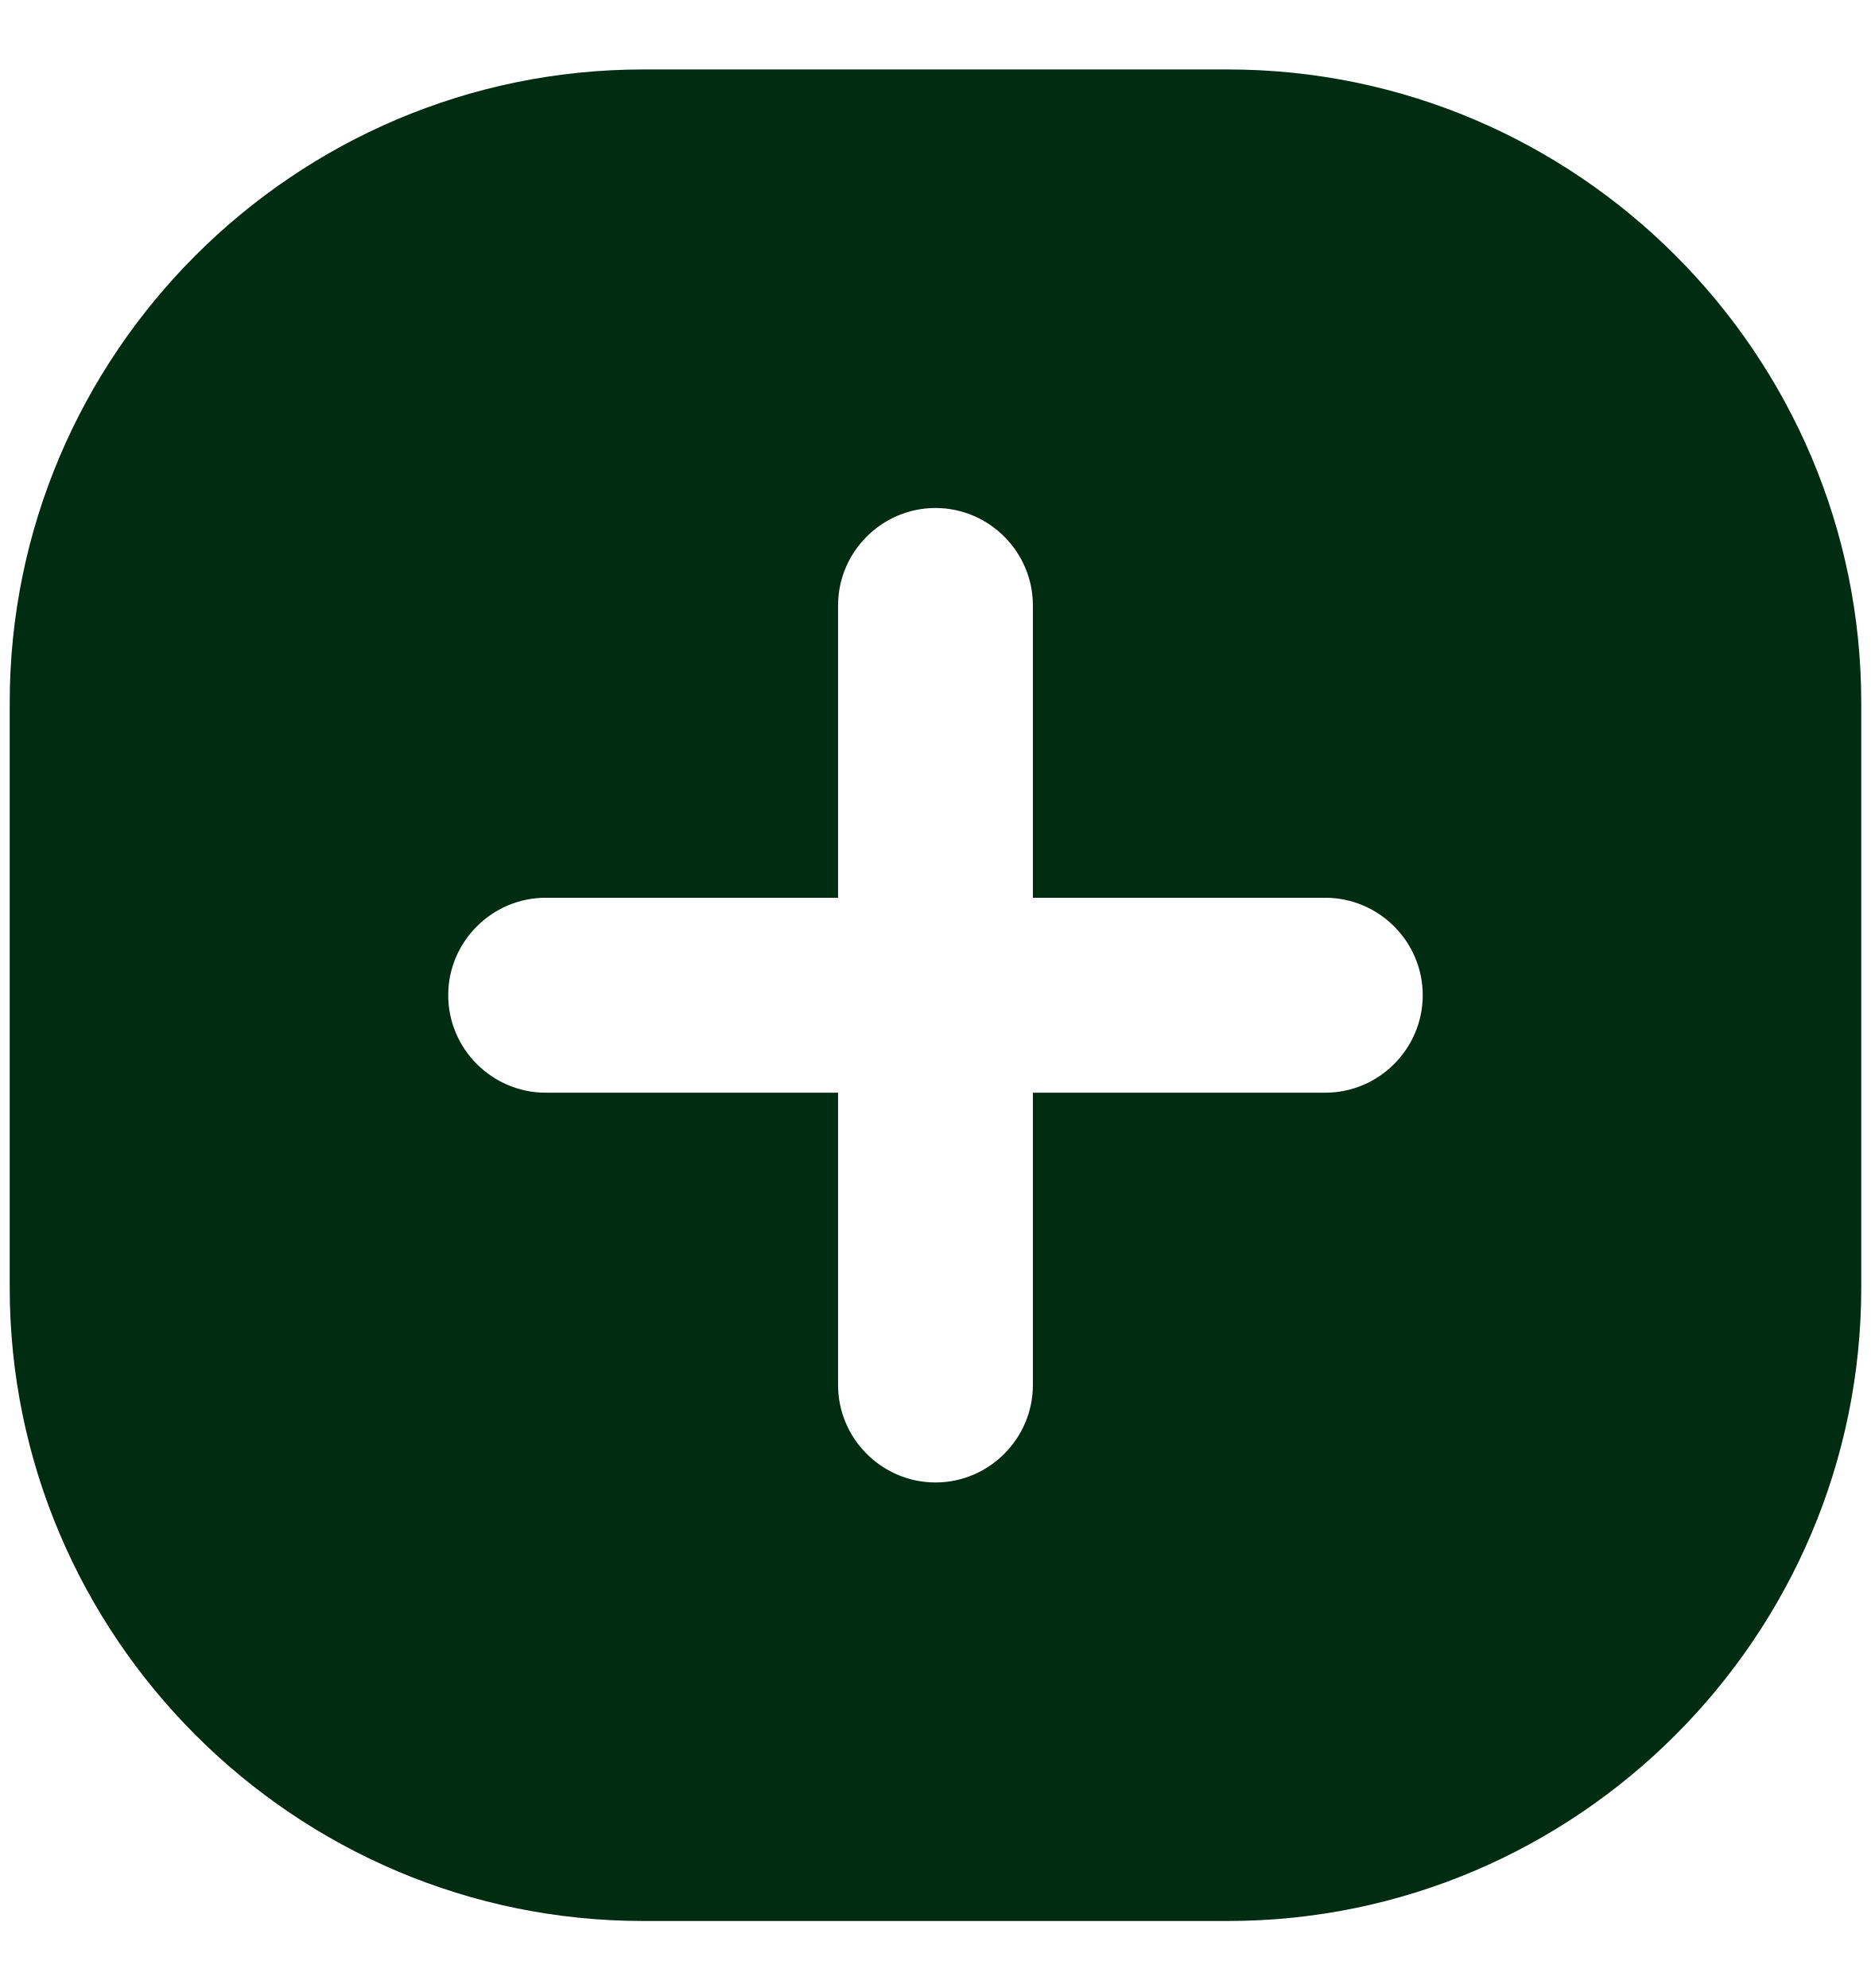
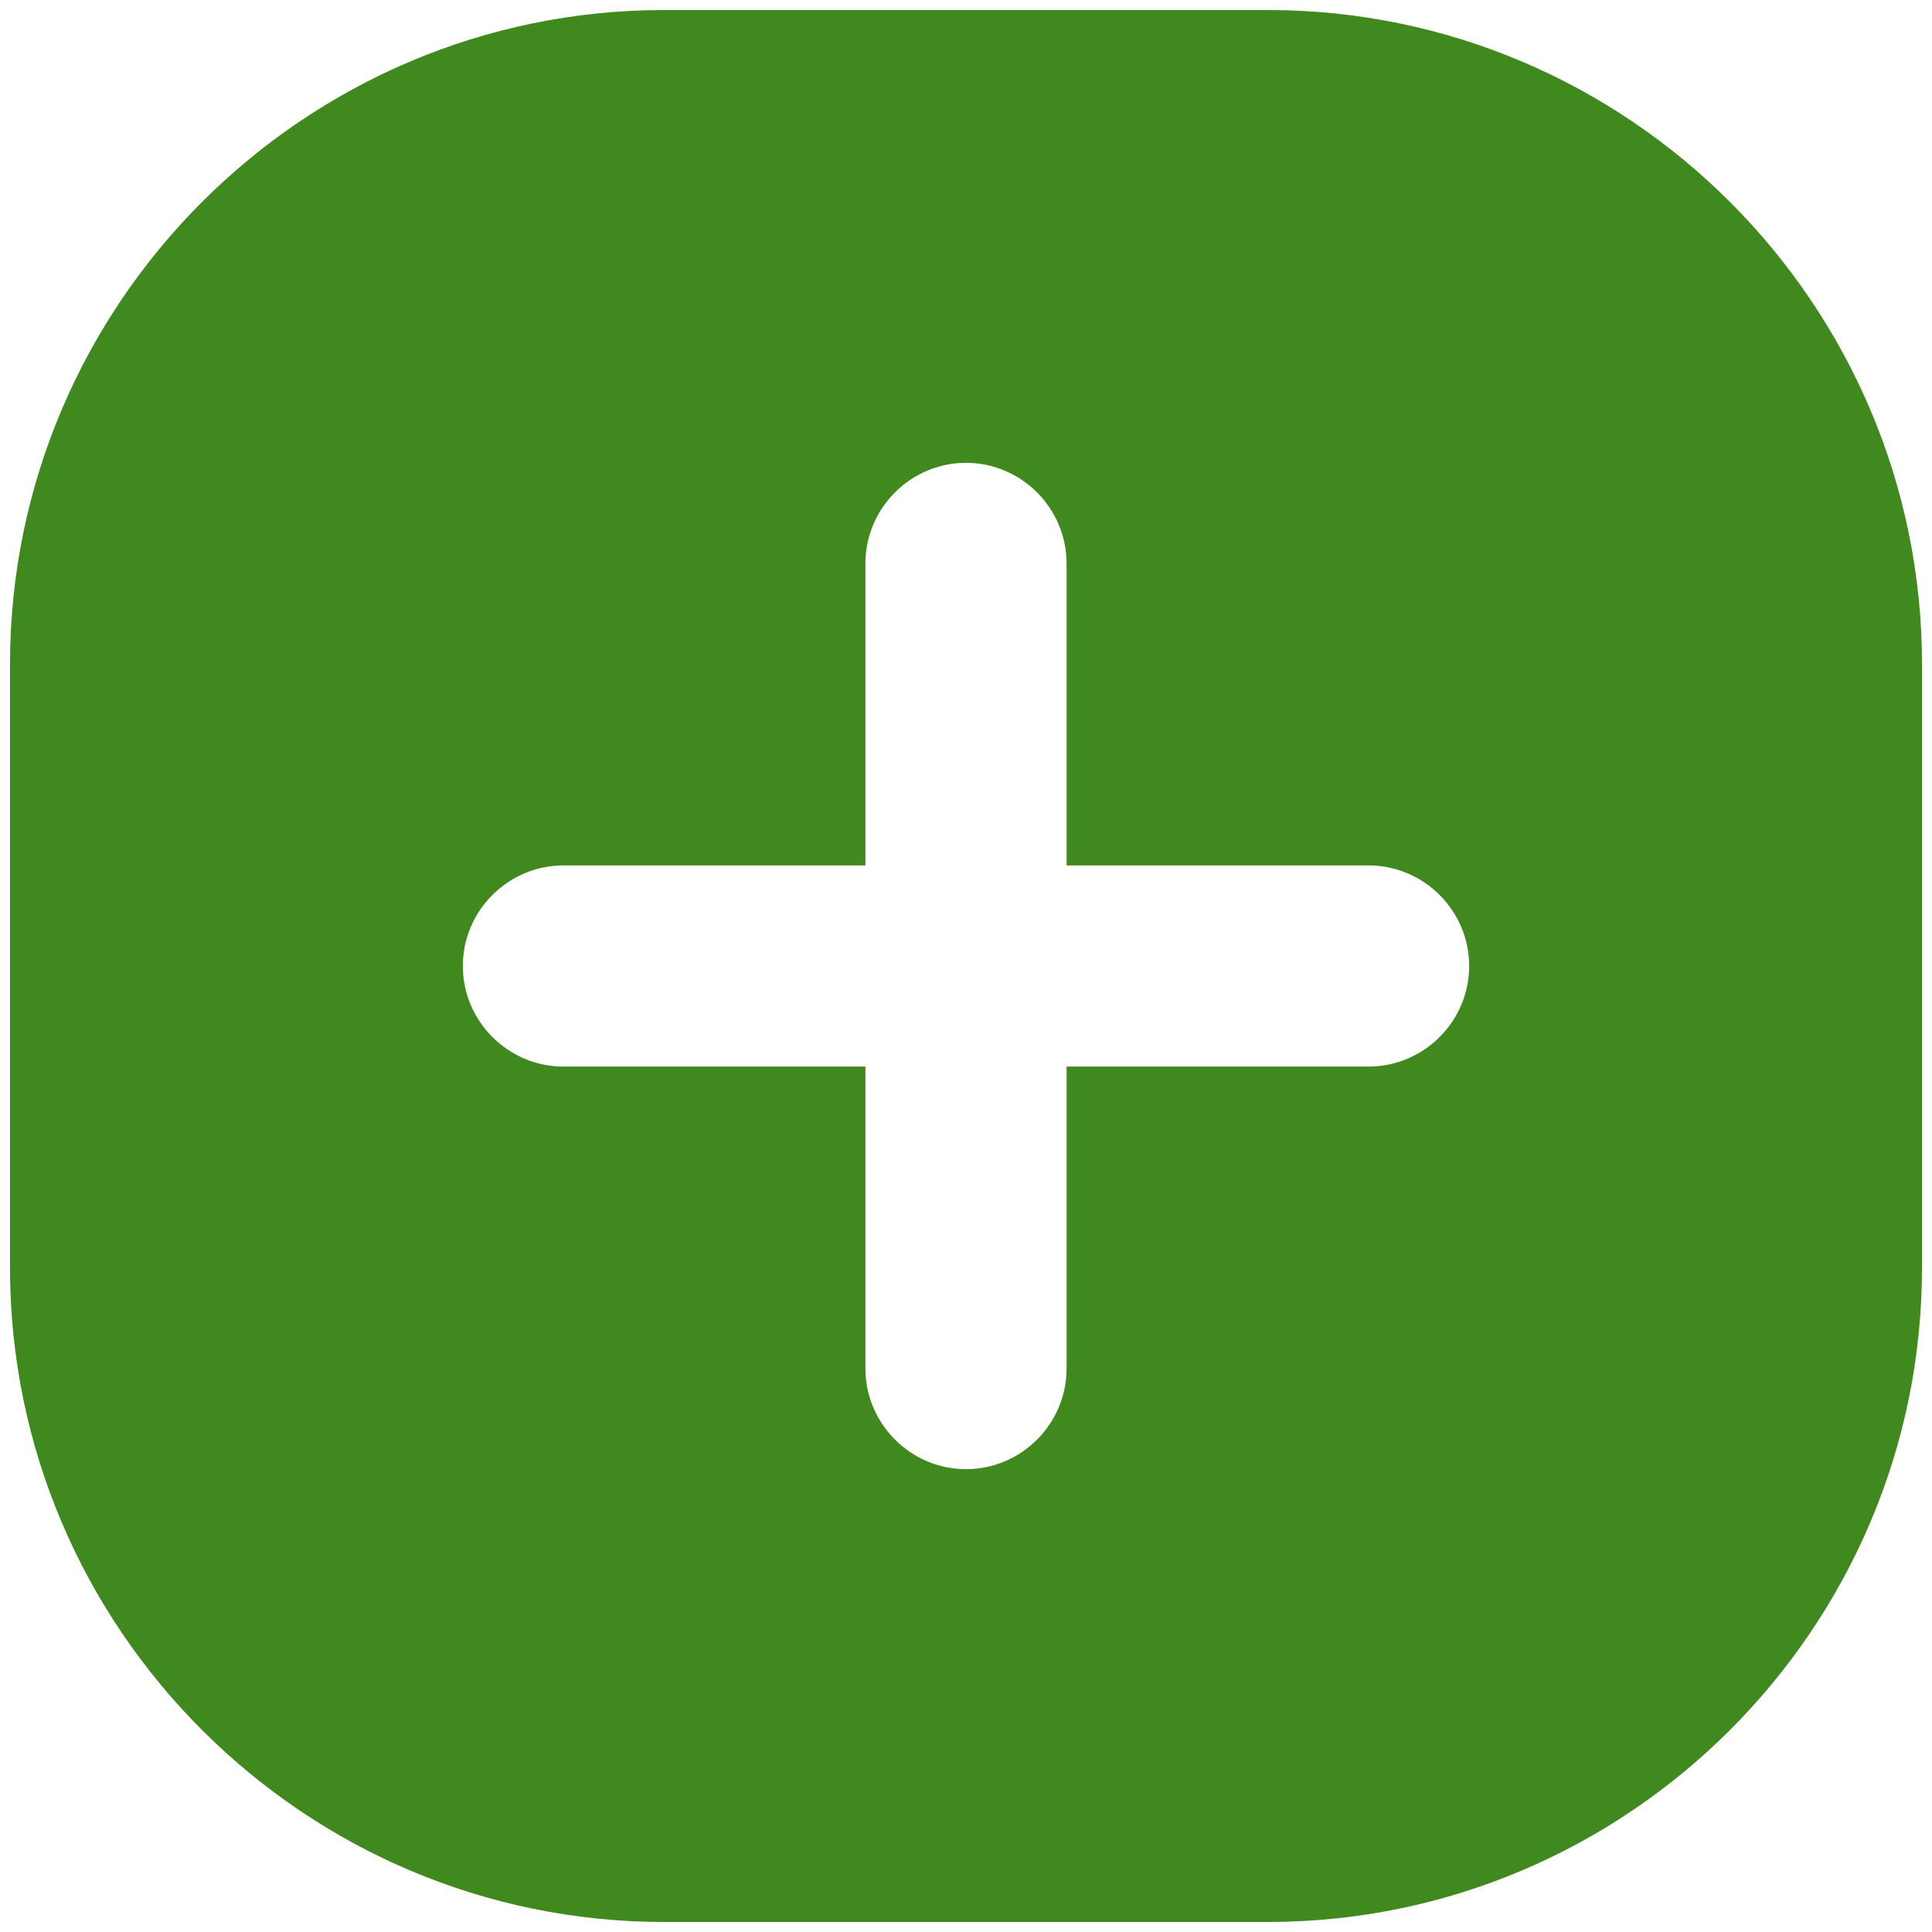
- <svg xmlns="http://www.w3.org/2000/svg" width="16" height="17" viewBox="0 0 16 17" fill="none">
-   <path d="M10.5 0.594H5.5C2.517 0.594 0.083 3.027 0.083 6.01V11.01C0.083 13.994 2.517 16.427 5.5 16.427H10.5C13.483 16.427 15.917 13.994 15.917 11.01V6.01C15.917 3.027 13.483 0.594 10.5 0.594ZM11.333 9.344H8.833V11.844C8.833 12.302 8.458 12.677 8 12.677C7.542 12.677 7.167 12.302 7.167 11.844V9.344H4.667C4.208 9.344 3.833 8.969 3.833 8.51C3.833 8.052 4.208 7.677 4.667 7.677H7.167V5.177C7.167 4.719 7.542 4.344 8 4.344C8.458 4.344 8.833 4.719 8.833 5.177V7.677H11.333C11.792 7.677 12.167 8.052 12.167 8.51C12.167 8.969 11.792 9.344 11.333 9.344Z" fill="#002C12" />
+ <svg xmlns="http://www.w3.org/2000/svg" width="16" height="16" viewBox="0 0 16 16" fill="none">
+   <path d="M10.5 0.083H5.5C2.517 0.083 0.083 2.517 0.083 5.5V10.5C0.083 13.483 2.517 15.917 5.5 15.917H10.5C13.483 15.917 15.917 13.483 15.917 10.5V5.5C15.917 2.517 13.483 0.083 10.5 0.083ZM11.333 8.833H8.833V11.333C8.833 11.792 8.458 12.167 8 12.167C7.542 12.167 7.167 11.792 7.167 11.333V8.833H4.667C4.208 8.833 3.833 8.458 3.833 8C3.833 7.542 4.208 7.167 4.667 7.167H7.167V4.667C7.167 4.208 7.542 3.833 8 3.833C8.458 3.833 8.833 4.208 8.833 4.667V7.167H11.333C11.792 7.167 12.167 7.542 12.167 8C12.167 8.458 11.792 8.833 11.333 8.833Z" fill="#40891E" />
</svg>
